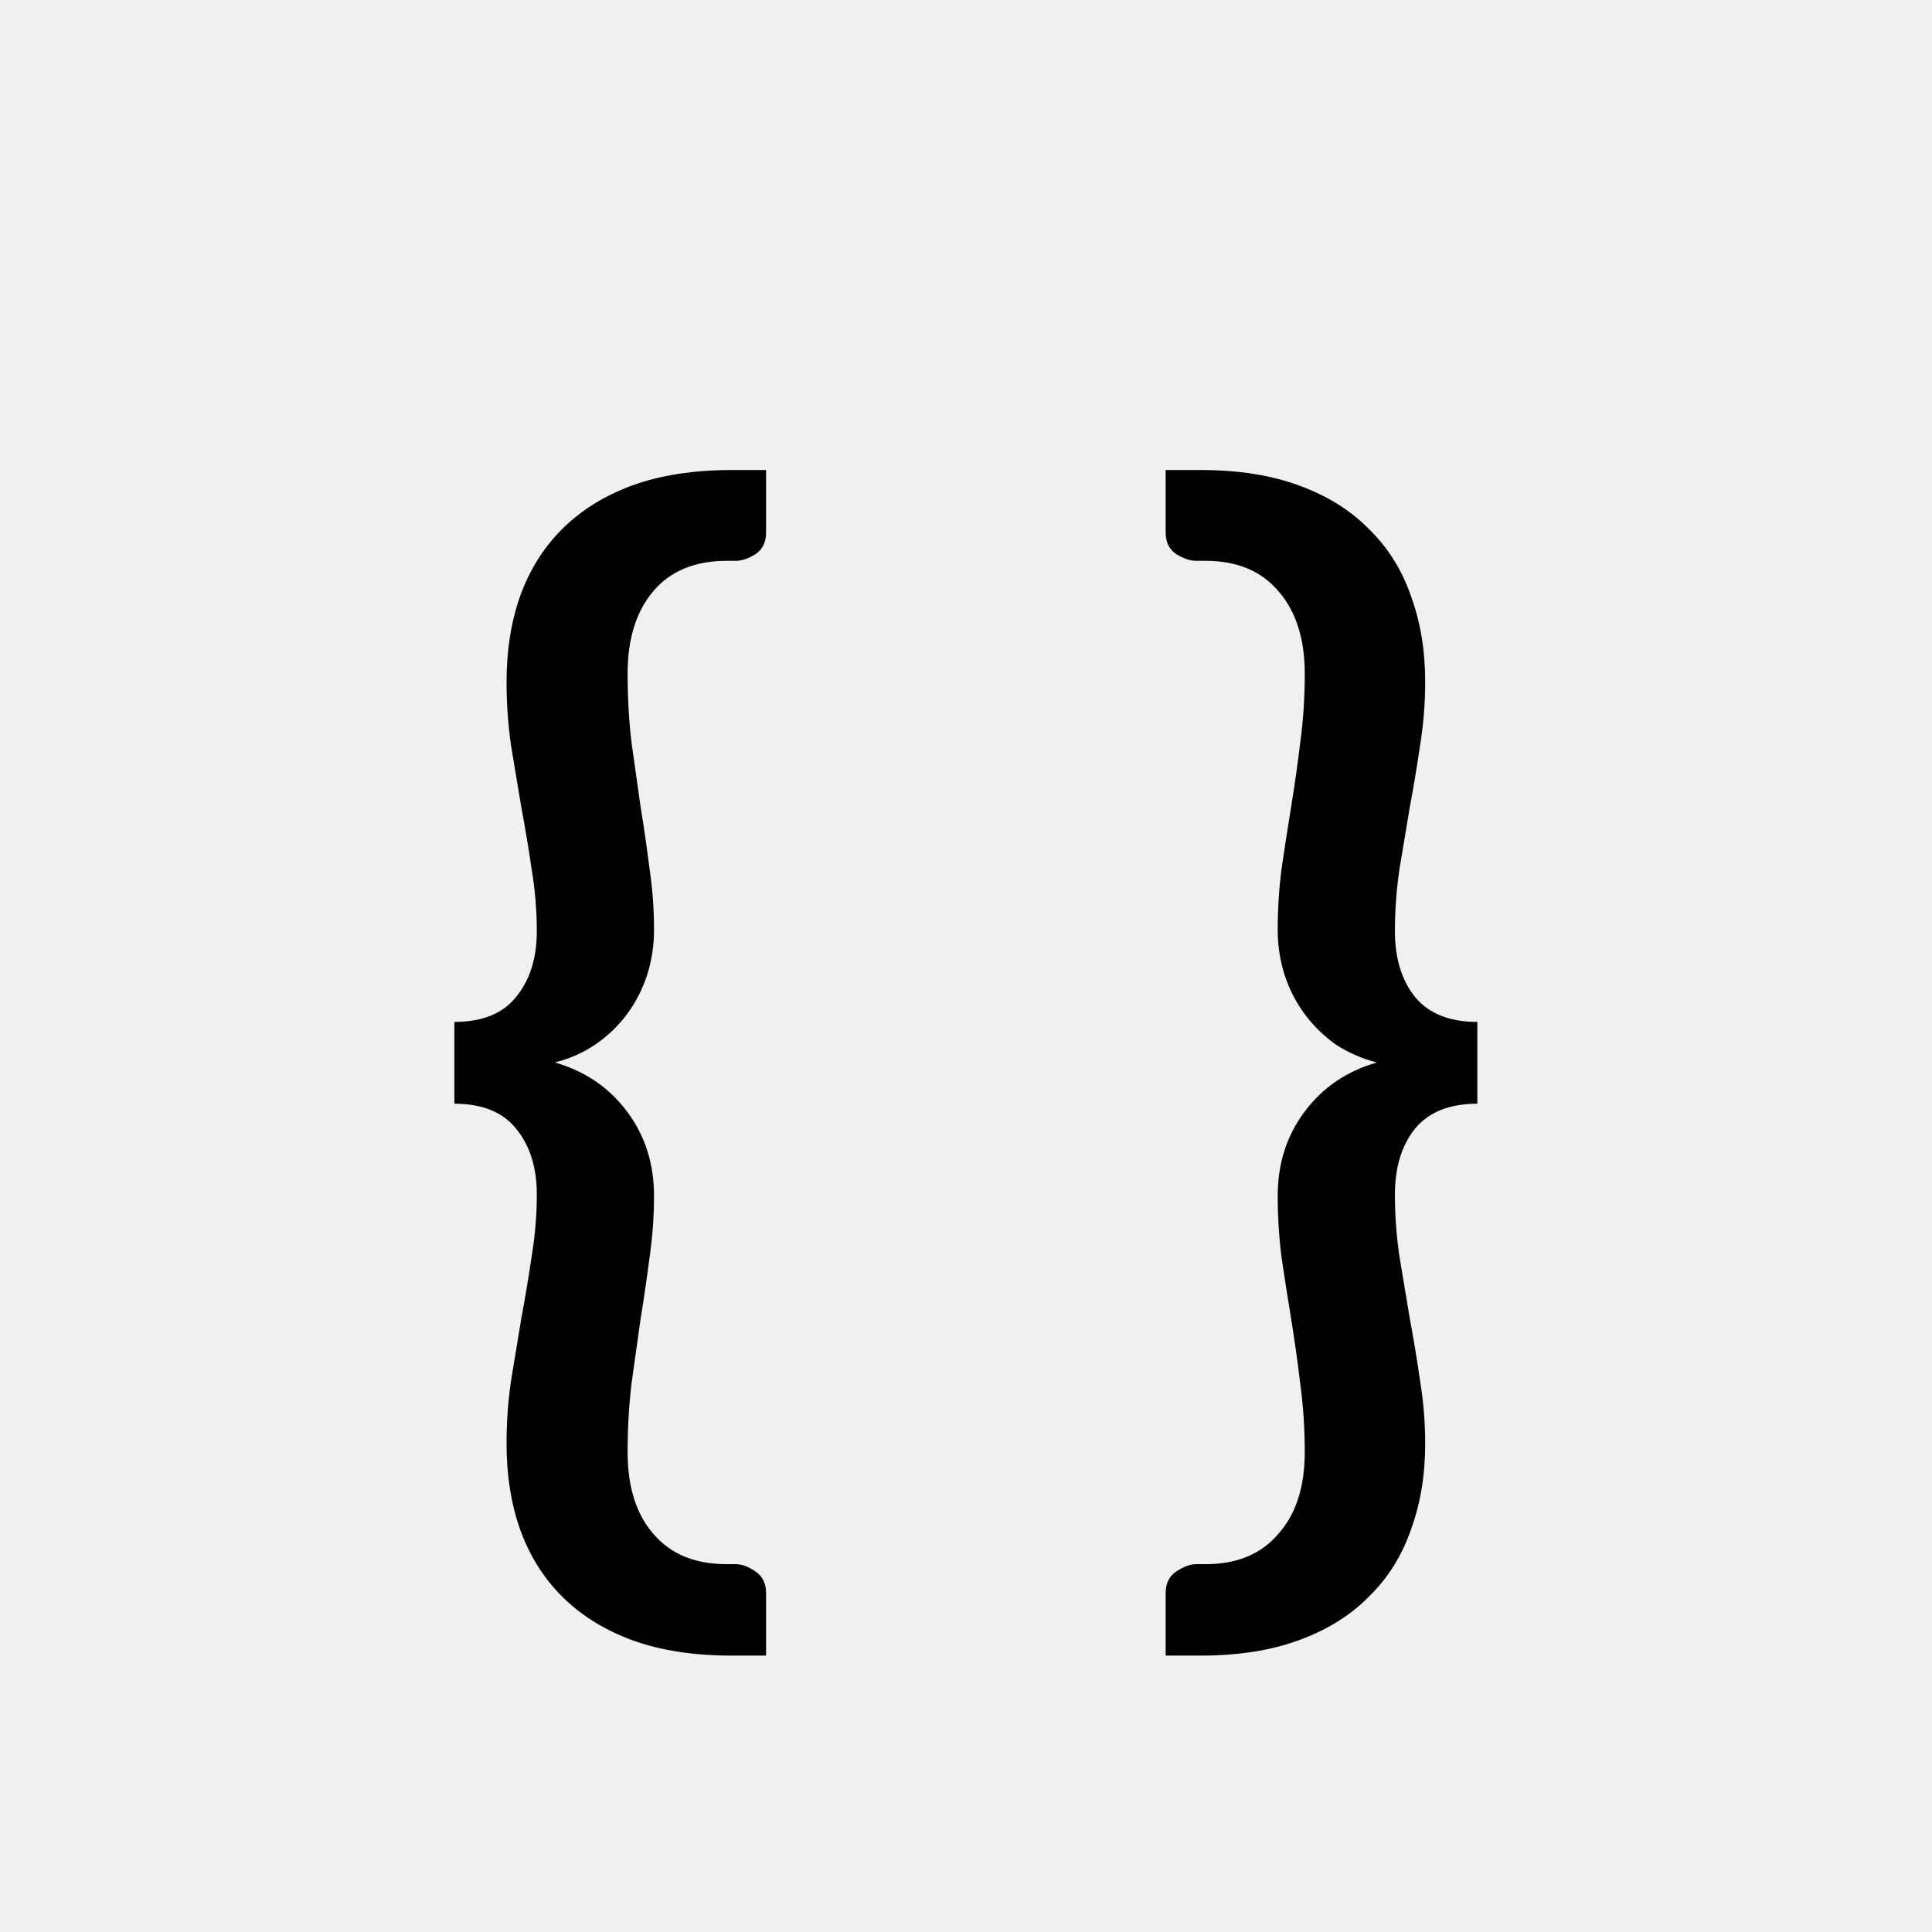
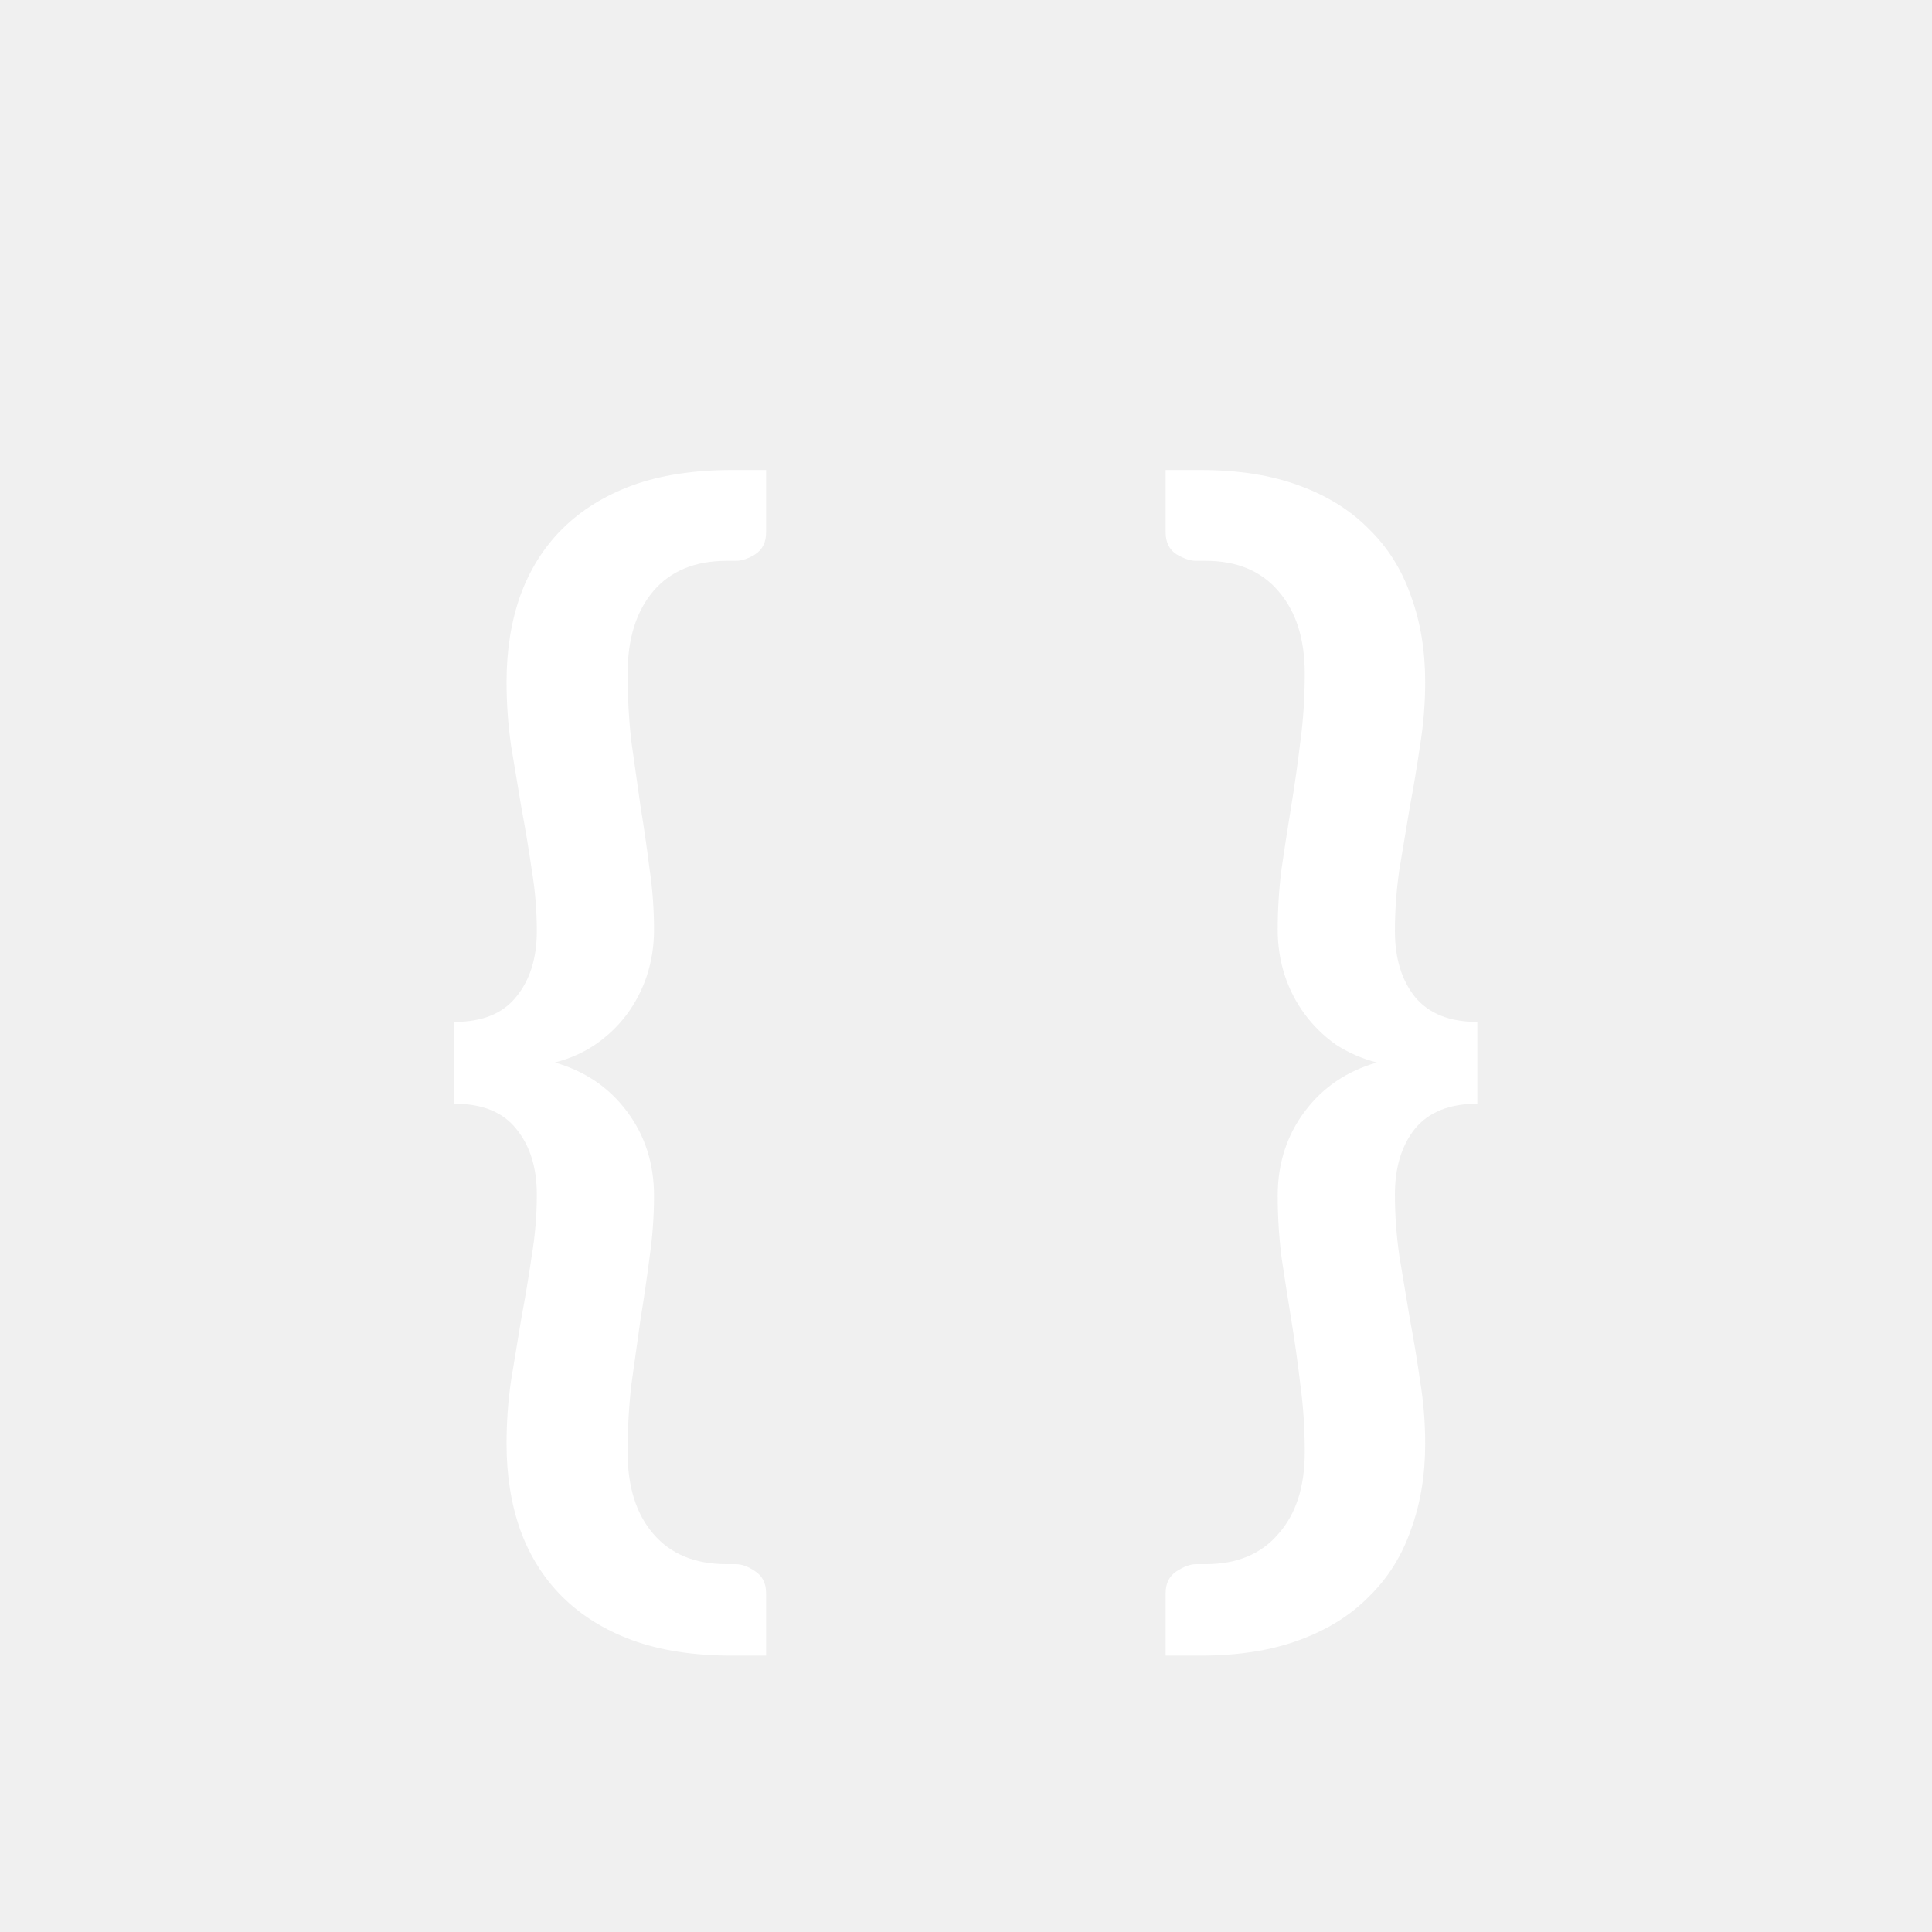
<svg xmlns="http://www.w3.org/2000/svg" xmlns:xlink="http://www.w3.org/1999/xlink" width="144" height="144" viewBox="0 0 144 144" version="1.1">
  <g id="Canvas" transform="translate(283 219)">
    <clipPath id="clip-0" clip-rule="evenodd">
      <path d="M -283 -219L -139 -219L -139 -75L -283 -75L -283 -219Z" fill="#FFFFFF" />
    </clipPath>
    <g id="In-Develop Icon" clip-path="url(#clip-0)">
      <g id="{ }">
        <use xlink:href="#path0_fill" transform="translate(-283 -219)" />
      </g>
    </g>
  </g>
  <defs>
-     <path id="path0_fill" d="M 54.171 41.8C 51.803 41.8 49.979 42.552 48.699 44.056C 47.419 45.56 46.779 47.608 46.779 50.2C 46.779 51.992 46.875 53.704 47.067 55.336C 47.291 56.936 47.515 58.52 47.739 60.088C 47.995 61.656 48.219 63.208 48.411 64.744C 48.635 66.248 48.747 67.768 48.747 69.304C 48.747 70.488 48.571 71.624 48.219 72.712C 47.867 73.768 47.371 74.728 46.731 75.592C 46.091 76.456 45.307 77.208 44.379 77.848C 43.483 78.456 42.475 78.904 41.355 79.192C 43.595 79.832 45.387 81.048 46.731 82.84C 48.075 84.632 48.747 86.728 48.747 89.128C 48.747 90.664 48.635 92.2 48.411 93.736C 48.219 95.24 47.995 96.776 47.739 98.344C 47.515 99.912 47.291 101.512 47.067 103.144C 46.875 104.776 46.779 106.472 46.779 108.232C 46.779 110.824 47.419 112.856 48.699 114.328C 49.979 115.832 51.803 116.584 54.171 116.584L 54.843 116.584C 55.291 116.584 55.771 116.76 56.283 117.112C 56.827 117.464 57.099 118.008 57.099 118.744L 57.099 123.4L 54.555 123.4C 51.707 123.4 49.227 123.016 47.115 122.248C 45.035 121.48 43.291 120.392 41.883 118.984C 40.507 117.608 39.467 115.944 38.763 113.992C 38.091 112.072 37.755 109.944 37.755 107.608C 37.755 106.008 37.867 104.44 38.091 102.904C 38.347 101.336 38.603 99.784 38.859 98.248C 39.147 96.712 39.403 95.176 39.627 93.64C 39.883 92.104 40.011 90.568 40.011 89.032C 40.011 87.016 39.499 85.384 38.475 84.136C 37.483 82.888 35.947 82.264 33.867 82.264L 33.867 76.168C 35.947 76.168 37.483 75.544 38.475 74.296C 39.499 73.048 40.011 71.416 40.011 69.4C 40.011 67.864 39.883 66.328 39.627 64.792C 39.403 63.256 39.147 61.72 38.859 60.184C 38.603 58.648 38.347 57.112 38.091 55.576C 37.867 54.008 37.755 52.424 37.755 50.824C 37.755 48.488 38.091 46.36 38.763 44.44C 39.467 42.488 40.507 40.824 41.883 39.448C 43.291 38.04 45.035 36.952 47.115 36.184C 49.227 35.416 51.707 35.032 54.555 35.032L 57.099 35.032L 57.099 39.688C 57.099 40.424 56.827 40.968 56.283 41.32C 55.771 41.64 55.291 41.8 54.843 41.8L 54.171 41.8ZM 110.113 82.264C 108.033 82.264 106.481 82.888 105.457 84.136C 104.465 85.384 103.969 87.016 103.969 89.032C 103.969 90.568 104.081 92.104 104.305 93.64C 104.561 95.176 104.817 96.712 105.073 98.248C 105.361 99.784 105.617 101.336 105.841 102.904C 106.097 104.44 106.225 106.008 106.225 107.608C 106.225 109.944 105.873 112.072 105.169 113.992C 104.497 115.944 103.457 117.608 102.049 118.984C 100.673 120.392 98.929 121.48 96.817 122.248C 94.737 123.016 92.289 123.4 89.473 123.4L 86.881 123.4L 86.881 118.744C 86.881 118.008 87.153 117.464 87.697 117.112C 88.241 116.76 88.721 116.584 89.137 116.584L 89.857 116.584C 92.193 116.584 94.001 115.832 95.281 114.328C 96.593 112.856 97.249 110.824 97.249 108.232C 97.249 106.472 97.137 104.776 96.913 103.144C 96.721 101.512 96.497 99.912 96.241 98.344C 95.985 96.776 95.745 95.24 95.521 93.736C 95.329 92.2 95.233 90.664 95.233 89.128C 95.233 86.728 95.905 84.632 97.249 82.84C 98.593 81.048 100.385 79.832 102.625 79.192C 101.505 78.904 100.481 78.456 99.553 77.848C 98.657 77.208 97.889 76.456 97.249 75.592C 96.609 74.728 96.113 73.768 95.761 72.712C 95.409 71.624 95.233 70.488 95.233 69.304C 95.233 67.768 95.329 66.248 95.521 64.744C 95.745 63.208 95.985 61.656 96.241 60.088C 96.497 58.52 96.721 56.936 96.913 55.336C 97.137 53.704 97.249 51.992 97.249 50.2C 97.249 47.608 96.593 45.56 95.281 44.056C 94.001 42.552 92.193 41.8 89.857 41.8L 89.137 41.8C 88.721 41.8 88.241 41.64 87.697 41.32C 87.153 40.968 86.881 40.424 86.881 39.688L 86.881 35.032L 89.473 35.032C 92.289 35.032 94.737 35.416 96.817 36.184C 98.929 36.952 100.673 38.04 102.049 39.448C 103.457 40.824 104.497 42.488 105.169 44.44C 105.873 46.36 106.225 48.488 106.225 50.824C 106.225 52.424 106.097 54.008 105.841 55.576C 105.617 57.112 105.361 58.648 105.073 60.184C 104.817 61.72 104.561 63.256 104.305 64.792C 104.081 66.328 103.969 67.864 103.969 69.4C 103.969 71.416 104.465 73.048 105.457 74.296C 106.481 75.544 108.033 76.168 110.113 76.168L 110.113 82.264Z" />
+     <path fill="#FFFFFF" id="path0_fill" d="M 54.171 41.8C 51.803 41.8 49.979 42.552 48.699 44.056C 47.419 45.56 46.779 47.608 46.779 50.2C 46.779 51.992 46.875 53.704 47.067 55.336C 47.291 56.936 47.515 58.52 47.739 60.088C 47.995 61.656 48.219 63.208 48.411 64.744C 48.635 66.248 48.747 67.768 48.747 69.304C 48.747 70.488 48.571 71.624 48.219 72.712C 47.867 73.768 47.371 74.728 46.731 75.592C 46.091 76.456 45.307 77.208 44.379 77.848C 43.483 78.456 42.475 78.904 41.355 79.192C 43.595 79.832 45.387 81.048 46.731 82.84C 48.075 84.632 48.747 86.728 48.747 89.128C 48.747 90.664 48.635 92.2 48.411 93.736C 48.219 95.24 47.995 96.776 47.739 98.344C 47.515 99.912 47.291 101.512 47.067 103.144C 46.875 104.776 46.779 106.472 46.779 108.232C 46.779 110.824 47.419 112.856 48.699 114.328C 49.979 115.832 51.803 116.584 54.171 116.584L 54.843 116.584C 55.291 116.584 55.771 116.76 56.283 117.112C 56.827 117.464 57.099 118.008 57.099 118.744L 57.099 123.4L 54.555 123.4C 51.707 123.4 49.227 123.016 47.115 122.248C 45.035 121.48 43.291 120.392 41.883 118.984C 40.507 117.608 39.467 115.944 38.763 113.992C 38.091 112.072 37.755 109.944 37.755 107.608C 37.755 106.008 37.867 104.44 38.091 102.904C 38.347 101.336 38.603 99.784 38.859 98.248C 39.147 96.712 39.403 95.176 39.627 93.64C 39.883 92.104 40.011 90.568 40.011 89.032C 40.011 87.016 39.499 85.384 38.475 84.136C 37.483 82.888 35.947 82.264 33.867 82.264L 33.867 76.168C 35.947 76.168 37.483 75.544 38.475 74.296C 39.499 73.048 40.011 71.416 40.011 69.4C 40.011 67.864 39.883 66.328 39.627 64.792C 39.403 63.256 39.147 61.72 38.859 60.184C 38.603 58.648 38.347 57.112 38.091 55.576C 37.867 54.008 37.755 52.424 37.755 50.824C 37.755 48.488 38.091 46.36 38.763 44.44C 39.467 42.488 40.507 40.824 41.883 39.448C 43.291 38.04 45.035 36.952 47.115 36.184C 49.227 35.416 51.707 35.032 54.555 35.032L 57.099 35.032L 57.099 39.688C 57.099 40.424 56.827 40.968 56.283 41.32C 55.771 41.64 55.291 41.8 54.843 41.8L 54.171 41.8ZM 110.113 82.264C 108.033 82.264 106.481 82.888 105.457 84.136C 104.465 85.384 103.969 87.016 103.969 89.032C 103.969 90.568 104.081 92.104 104.305 93.64C 104.561 95.176 104.817 96.712 105.073 98.248C 105.361 99.784 105.617 101.336 105.841 102.904C 106.097 104.44 106.225 106.008 106.225 107.608C 106.225 109.944 105.873 112.072 105.169 113.992C 104.497 115.944 103.457 117.608 102.049 118.984C 100.673 120.392 98.929 121.48 96.817 122.248C 94.737 123.016 92.289 123.4 89.473 123.4L 86.881 123.4L 86.881 118.744C 86.881 118.008 87.153 117.464 87.697 117.112C 88.241 116.76 88.721 116.584 89.137 116.584L 89.857 116.584C 92.193 116.584 94.001 115.832 95.281 114.328C 96.593 112.856 97.249 110.824 97.249 108.232C 97.249 106.472 97.137 104.776 96.913 103.144C 96.721 101.512 96.497 99.912 96.241 98.344C 95.985 96.776 95.745 95.24 95.521 93.736C 95.329 92.2 95.233 90.664 95.233 89.128C 95.233 86.728 95.905 84.632 97.249 82.84C 98.593 81.048 100.385 79.832 102.625 79.192C 101.505 78.904 100.481 78.456 99.553 77.848C 98.657 77.208 97.889 76.456 97.249 75.592C 96.609 74.728 96.113 73.768 95.761 72.712C 95.409 71.624 95.233 70.488 95.233 69.304C 95.233 67.768 95.329 66.248 95.521 64.744C 95.745 63.208 95.985 61.656 96.241 60.088C 96.497 58.52 96.721 56.936 96.913 55.336C 97.137 53.704 97.249 51.992 97.249 50.2C 97.249 47.608 96.593 45.56 95.281 44.056C 94.001 42.552 92.193 41.8 89.857 41.8L 89.137 41.8C 88.721 41.8 88.241 41.64 87.697 41.32C 87.153 40.968 86.881 40.424 86.881 39.688L 86.881 35.032L 89.473 35.032C 92.289 35.032 94.737 35.416 96.817 36.184C 98.929 36.952 100.673 38.04 102.049 39.448C 103.457 40.824 104.497 42.488 105.169 44.44C 105.873 46.36 106.225 48.488 106.225 50.824C 106.225 52.424 106.097 54.008 105.841 55.576C 105.617 57.112 105.361 58.648 105.073 60.184C 104.817 61.72 104.561 63.256 104.305 64.792C 104.081 66.328 103.969 67.864 103.969 69.4C 103.969 71.416 104.465 73.048 105.457 74.296C 106.481 75.544 108.033 76.168 110.113 76.168L 110.113 82.264Z" />
  </defs>
</svg>
